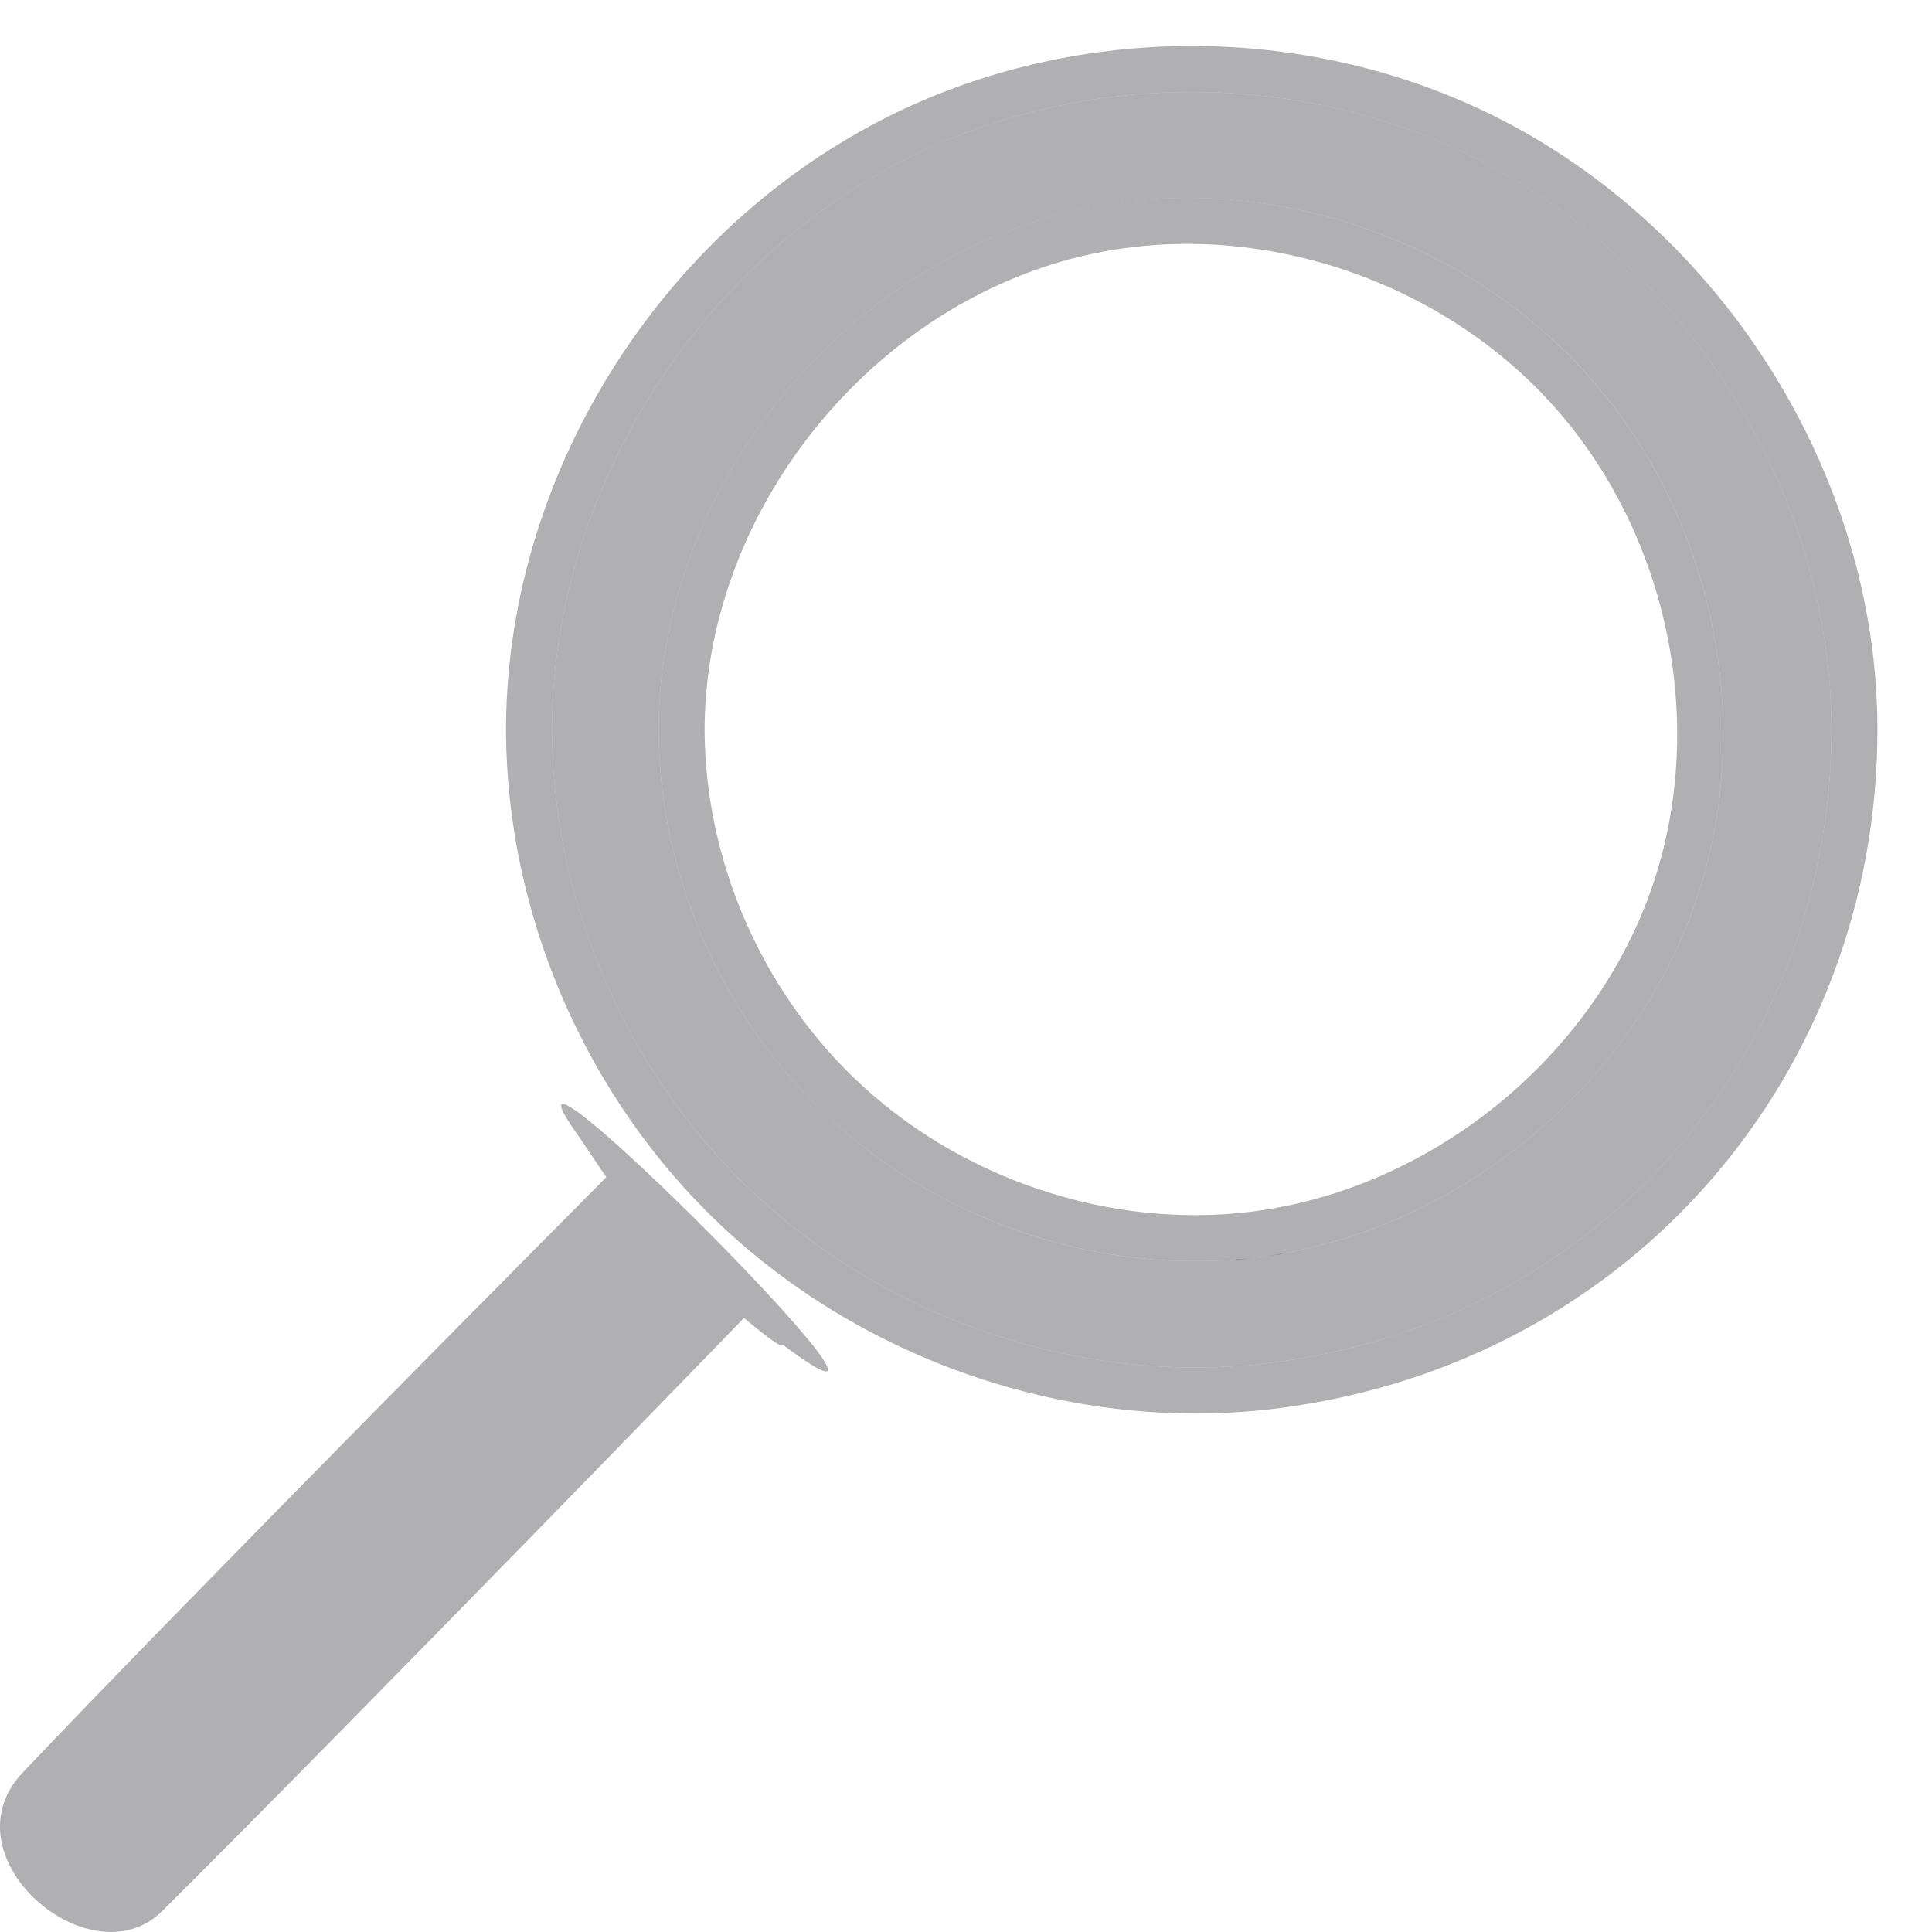
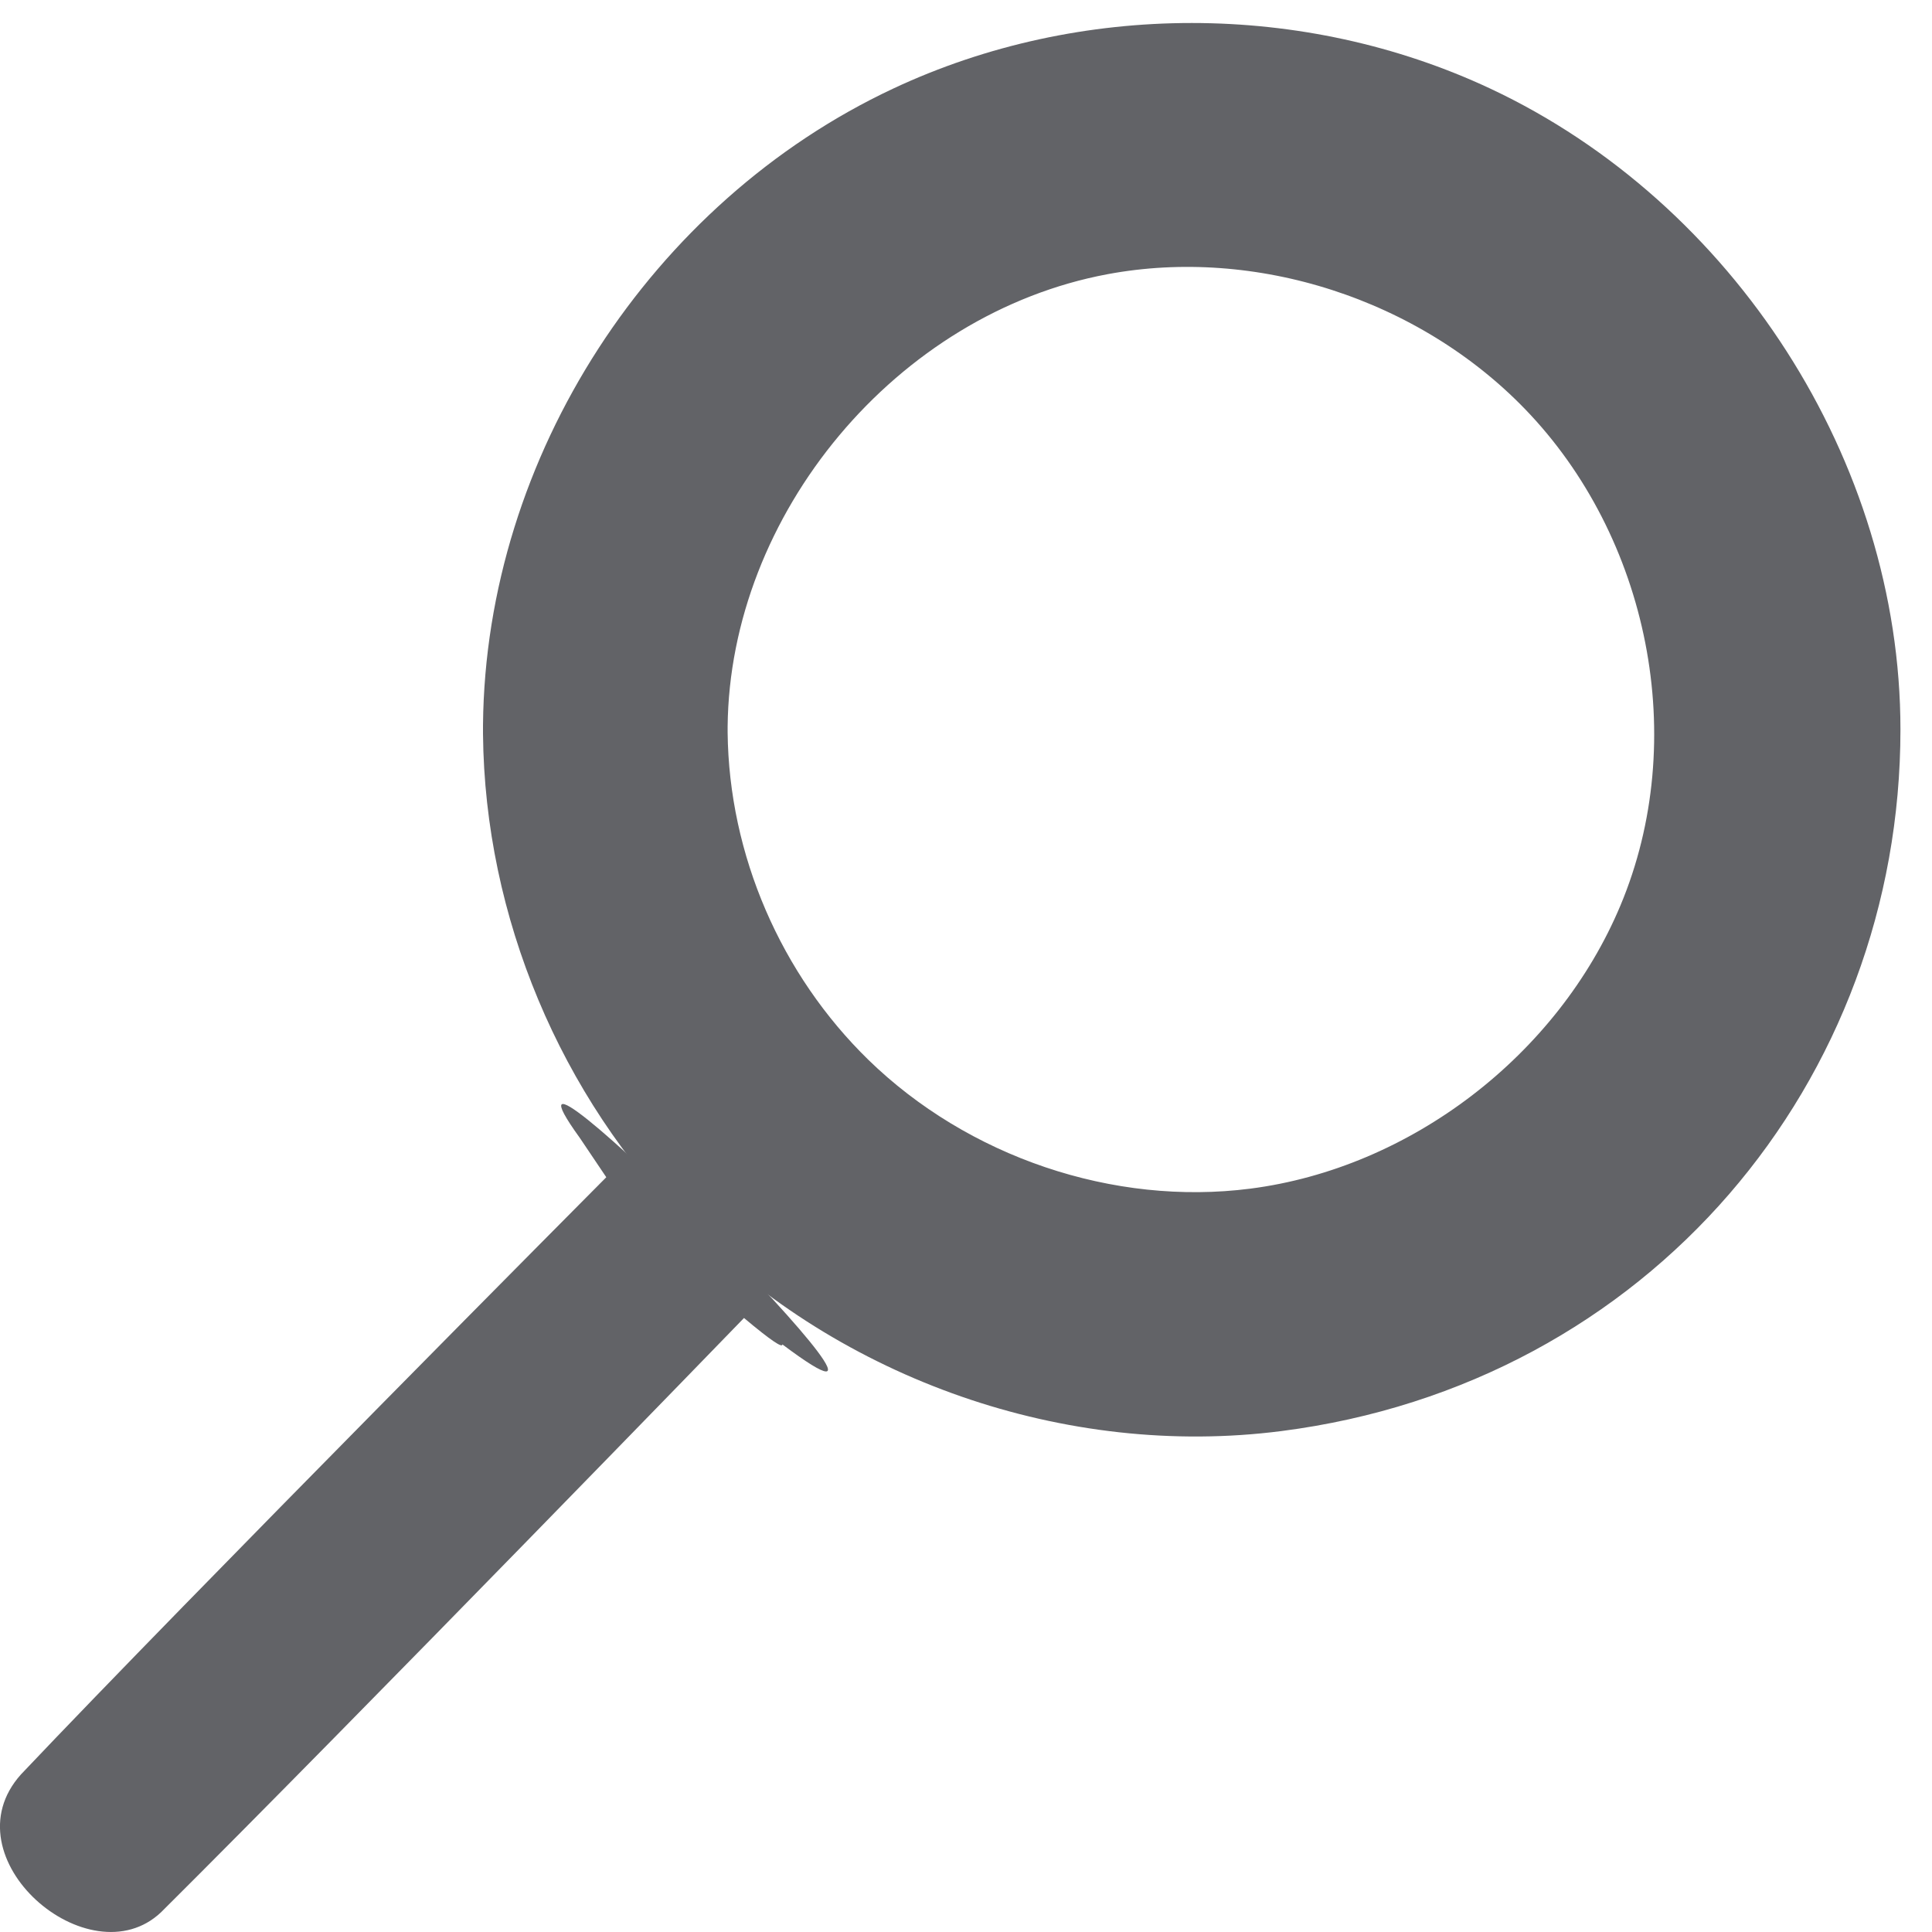
<svg xmlns="http://www.w3.org/2000/svg" width="21" height="21" viewBox="0 0 21 21" fill="none">
-   <path fill-rule="evenodd" clip-rule="evenodd" d="M6.302 12.368C4.978 10.534 10.666 16.235 8.504 14.613C8.507 14.654 8.387 14.578 8.087 14.326C8.087 14.326 3.888 18.659 1.751 20.785C0.971 21.524 -0.584 20.192 0.228 19.287C2.052 17.361 6.583 12.803 6.59 12.796L6.302 12.368Z" fill="#626367" fill-opacity="0.5" />
-   <path d="M6 7.973C6.017 9.758 6.758 11.525 8.017 12.796C9.512 14.305 11.723 15.082 13.834 14.811C17.452 14.347 19.907 11.379 19.907 7.929C19.907 5.307 18.264 2.76 15.881 1.642C14.056 0.787 11.854 0.785 10.026 1.642C7.66 2.752 6.025 5.258 6 7.884C6 7.914 6 7.944 6 7.973ZM7.159 7.891C7.185 5.226 9.251 2.738 11.9 2.244C13.768 1.895 15.789 2.553 17.115 3.924C18.664 5.525 19.182 8.041 18.305 10.133C17.519 12.005 15.695 13.406 13.686 13.664C11.964 13.885 10.159 13.269 8.916 12.057C7.825 10.994 7.174 9.503 7.159 7.966C7.159 7.941 7.159 7.916 7.159 7.891Z" fill="#626367" fill-opacity="0.5" />
-   <path d="M13.654 13.416C12.009 13.627 10.28 13.037 9.09 11.878L9.09 11.878C8.047 10.861 7.424 9.434 7.409 7.965V7.965V7.964V7.964V7.964V7.964V7.964V7.964V7.963V7.963V7.963V7.963V7.963V7.963V7.963V7.962V7.962V7.962V7.962V7.962V7.962V7.962V7.961V7.961V7.961V7.961V7.961V7.961V7.961V7.96V7.96V7.96V7.96V7.96V7.96V7.96V7.959V7.959V7.959V7.959V7.959V7.959V7.959V7.958V7.958V7.958V7.958V7.958V7.958V7.958V7.957V7.957V7.957V7.957V7.957V7.957V7.957V7.956V7.956V7.956V7.956V7.956V7.956V7.955V7.955V7.955V7.955V7.955V7.955V7.955V7.954V7.954V7.954V7.954V7.954V7.954V7.954V7.953V7.953V7.953V7.953V7.953V7.953V7.953V7.952V7.952V7.952V7.952V7.952V7.952V7.952V7.951V7.951V7.951V7.951V7.951V7.951V7.951V7.95V7.95V7.95V7.95V7.95V7.95V7.95V7.949V7.949V7.949V7.949V7.949V7.949V7.948V7.948V7.948V7.948V7.948V7.948V7.948V7.947V7.947V7.947V7.947V7.947V7.947V7.947V7.946V7.946V7.946V7.946V7.946V7.946V7.946V7.945V7.945V7.945V7.945V7.945V7.945V7.945V7.944V7.944V7.944V7.944V7.944V7.944V7.944V7.943V7.943V7.943V7.943V7.943V7.943V7.943V7.942V7.942V7.942V7.942V7.942V7.942V7.942V7.941V7.941V7.941V7.941V7.941V7.941V7.94V7.94V7.94V7.94V7.94V7.94V7.94V7.939V7.939V7.939V7.939V7.939V7.939V7.939V7.938V7.938V7.938V7.938V7.938V7.938V7.938V7.937V7.937V7.937V7.937V7.937V7.937V7.937V7.936V7.936V7.936V7.936V7.936V7.936V7.936V7.935V7.935V7.935V7.935V7.935V7.935V7.935V7.934V7.934V7.934V7.934V7.934V7.934V7.934V7.933V7.933V7.933V7.933V7.933V7.933V7.933V7.932V7.932V7.932V7.932V7.932V7.932V7.931V7.931V7.931V7.931V7.931V7.931V7.931V7.93V7.93V7.93V7.93V7.93V7.93V7.93V7.929V7.929V7.929V7.929V7.929V7.929V7.929V7.928V7.928V7.928V7.928V7.928V7.928V7.928V7.927V7.927V7.927V7.927V7.927V7.927V7.927V7.926V7.926V7.926V7.926V7.926V7.926V7.926V7.925V7.925V7.925V7.925V7.925V7.925V7.925V7.924V7.924V7.924V7.924V7.924V7.924V7.923V7.923V7.923V7.923V7.923V7.923V7.923V7.922V7.922V7.922V7.922V7.922V7.922V7.922V7.921V7.921V7.921V7.921V7.921V7.921V7.921V7.92V7.92V7.92V7.92V7.92V7.92V7.92V7.919V7.919V7.919V7.919V7.919V7.919V7.919V7.918V7.918V7.918V7.918V7.918V7.918V7.918V7.917V7.917V7.917V7.917V7.917V7.917V7.917V7.916V7.916V7.916V7.916V7.916V7.916V7.916V7.915V7.915V7.915V7.915V7.915V7.915V7.914V7.914V7.914V7.914V7.914V7.914V7.914V7.913V7.913V7.913V7.913V7.913V7.913V7.913V7.912V7.912V7.912V7.912V7.912V7.912V7.912V7.911V7.911V7.911V7.911V7.911V7.911V7.911V7.91V7.91V7.91V7.91V7.91V7.91V7.91V7.909V7.909V7.909V7.909V7.909V7.909V7.909V7.908V7.908V7.908V7.908V7.908V7.908V7.908V7.907V7.907V7.907V7.907V7.907V7.907V7.906V7.906V7.906V7.906V7.906V7.906V7.906V7.905V7.905V7.905V7.905V7.905V7.905V7.905V7.904V7.904V7.904V7.904V7.904V7.904V7.904V7.903V7.903V7.903V7.903V7.903V7.903V7.903V7.902V7.902V7.902V7.902V7.902V7.902V7.902V7.901V7.901V7.901V7.901V7.901V7.901V7.901V7.9V7.9V7.9V7.9V7.9V7.9V7.899V7.899V7.899V7.899V7.899V7.899V7.899V7.898V7.898V7.898V7.898V7.898V7.898V7.898V7.897V7.897V7.897V7.897V7.897V7.897V7.897V7.896V7.896V7.896V7.896V7.896V7.896V7.896V7.895V7.895V7.895V7.895V7.895V7.895V7.895V7.894V7.894V7.894V7.894V7.894V7.894V7.894V7.893V7.893V7.893V7.893V7.893V7.893V7.893C7.434 5.346 9.415 2.962 11.946 2.489C13.729 2.156 15.666 2.786 16.935 4.098L16.935 4.098C18.416 5.629 18.912 8.039 18.074 10.037C17.323 11.827 15.574 13.169 13.654 13.416ZM13.654 13.416L13.686 13.664L13.654 13.416ZM5.75 7.973L5.75 7.976C5.768 9.826 6.535 11.655 7.839 12.972C9.388 14.535 11.676 15.34 13.866 15.059C17.612 14.578 20.157 11.501 20.157 7.929C20.157 5.209 18.456 2.574 15.987 1.416L15.987 1.416C14.095 0.529 11.815 0.527 9.92 1.416C7.468 2.566 5.776 5.158 5.75 7.882H5.75V7.884V7.884V7.884V7.885V7.885V7.885V7.885V7.885V7.885V7.886V7.886V7.886V7.886V7.886V7.886V7.887V7.887V7.887V7.887V7.887V7.888V7.888V7.888V7.888V7.888V7.888V7.889V7.889V7.889V7.889V7.889V7.889V7.89V7.89V7.89V7.89V7.89V7.891V7.891V7.891V7.891V7.891V7.891V7.892V7.892V7.892V7.892V7.892V7.892V7.893V7.893V7.893V7.893V7.893V7.893V7.894V7.894V7.894V7.894V7.894V7.895V7.895V7.895V7.895V7.895V7.895V7.896V7.896V7.896V7.896V7.896V7.896V7.897V7.897V7.897V7.897V7.897V7.897V7.898V7.898V7.898V7.898V7.898V7.899V7.899V7.899V7.899V7.899V7.899V7.9V7.9V7.9V7.9V7.9V7.9V7.901V7.901V7.901V7.901V7.901V7.902V7.902V7.902V7.902V7.902V7.902V7.903V7.903V7.903V7.903V7.903V7.903V7.904V7.904V7.904V7.904V7.904V7.904V7.905V7.905V7.905V7.905V7.905V7.906V7.906V7.906V7.906V7.906V7.906V7.907V7.907V7.907V7.907V7.907V7.907V7.908V7.908V7.908V7.908V7.908V7.908V7.909V7.909V7.909V7.909V7.909V7.91V7.91V7.91V7.91V7.91V7.91V7.911V7.911V7.911V7.911V7.911V7.911V7.912V7.912V7.912V7.912V7.912V7.912V7.913V7.913V7.913V7.913V7.913V7.914V7.914V7.914V7.914V7.914V7.914V7.915V7.915V7.915V7.915V7.915V7.915V7.916V7.916V7.916V7.916V7.916V7.917V7.917V7.917V7.917V7.917V7.917V7.918V7.918V7.918V7.918V7.918V7.918V7.919V7.919V7.919V7.919V7.919V7.919V7.92V7.92V7.92V7.92V7.92V7.921V7.921V7.921V7.921V7.921V7.921V7.922V7.922V7.922V7.922V7.922V7.922V7.923V7.923V7.923V7.923V7.923V7.923V7.924V7.924V7.924V7.924V7.924V7.925V7.925V7.925V7.925V7.925V7.925V7.926V7.926V7.926V7.926V7.926V7.926V7.927V7.927V7.927V7.927V7.927V7.927V7.928V7.928V7.928V7.928V7.928V7.929V7.929V7.929V7.929V7.929V7.929V7.93V7.93V7.93V7.93V7.93V7.93V7.931V7.931V7.931V7.931V7.931V7.931V7.932V7.932V7.932V7.932V7.932V7.933V7.933V7.933V7.933V7.933V7.933V7.934V7.934V7.934V7.934V7.934V7.934V7.935V7.935V7.935V7.935V7.935V7.936V7.936V7.936V7.936V7.936V7.936V7.937V7.937V7.937V7.937V7.937V7.937V7.938V7.938V7.938V7.938V7.938V7.938V7.939V7.939V7.939V7.939V7.939V7.939V7.94V7.94V7.94V7.94V7.94V7.941V7.941V7.941V7.941V7.941V7.941V7.942V7.942V7.942V7.942V7.942V7.942V7.943V7.943V7.943V7.943V7.943V7.944V7.944V7.944V7.944V7.944V7.944V7.945V7.945V7.945V7.945V7.945V7.945V7.946V7.946V7.946V7.946V7.946V7.946V7.947V7.947V7.947V7.947V7.947V7.947V7.948V7.948V7.948V7.948V7.948V7.949V7.949V7.949V7.949V7.949V7.949V7.95V7.95V7.95V7.95V7.95V7.95V7.951V7.951V7.951V7.951V7.951V7.951V7.952V7.952V7.952V7.952V7.952V7.953V7.953V7.953V7.953V7.953V7.953V7.954V7.954V7.954V7.954V7.954V7.954V7.955V7.955V7.955V7.955V7.955V7.955V7.956V7.956V7.956V7.956V7.956V7.957V7.957V7.957V7.957V7.957V7.957V7.958V7.958V7.958V7.958V7.958V7.958V7.959V7.959V7.959V7.959V7.959V7.959V7.96V7.96V7.96V7.96V7.96V7.96V7.961V7.961V7.961V7.961V7.961V7.962V7.962V7.962V7.962V7.962V7.962V7.963V7.963V7.963V7.963V7.963V7.963V7.964V7.964V7.964V7.964V7.964V7.964V7.965V7.965V7.965V7.965V7.965V7.966V7.966V7.966V7.966V7.966V7.966V7.967V7.967V7.967V7.967V7.967V7.967V7.968V7.968V7.968V7.968V7.968V7.968V7.969V7.969V7.969V7.969V7.969V7.97V7.97V7.97V7.97V7.97V7.97V7.971V7.971V7.971V7.971V7.971V7.971V7.972V7.972V7.972V7.972V7.972V7.972V7.973V7.973V7.973L5.75 7.973Z" stroke="#626367" stroke-opacity="0.5" stroke-width="0.5" />
+   <path fillRule="evenodd" clipRule="evenodd" d="M6.302 12.368C4.978 10.534 10.666 16.235 8.504 14.613C8.507 14.654 8.387 14.578 8.087 14.326C8.087 14.326 3.888 18.659 1.751 20.785C0.971 21.524 -0.584 20.192 0.228 19.287C2.052 17.361 6.583 12.803 6.59 12.796L6.302 12.368Z" fill="#626367" fillOpacity="0.5" />
+   <path d="M6 7.973C6.017 9.758 6.758 11.525 8.017 12.796C9.512 14.305 11.723 15.082 13.834 14.811C17.452 14.347 19.907 11.379 19.907 7.929C19.907 5.307 18.264 2.76 15.881 1.642C14.056 0.787 11.854 0.785 10.026 1.642C7.66 2.752 6.025 5.258 6 7.884C6 7.914 6 7.944 6 7.973ZM7.159 7.891C7.185 5.226 9.251 2.738 11.9 2.244C13.768 1.895 15.789 2.553 17.115 3.924C18.664 5.525 19.182 8.041 18.305 10.133C17.519 12.005 15.695 13.406 13.686 13.664C11.964 13.885 10.159 13.269 8.916 12.057C7.825 10.994 7.174 9.503 7.159 7.966C7.159 7.941 7.159 7.916 7.159 7.891Z" fill="#626367" fillOpacity="0.5" />
+   <path d="M13.654 13.416C12.009 13.627 10.28 13.037 9.09 11.878L9.09 11.878C8.047 10.861 7.424 9.434 7.409 7.965V7.965V7.964V7.964V7.964V7.964V7.964V7.964V7.963V7.963V7.963V7.963V7.963V7.963V7.963V7.962V7.962V7.962V7.962V7.962V7.962V7.962V7.961V7.961V7.961V7.961V7.961V7.961V7.961V7.96V7.96V7.96V7.96V7.96V7.96V7.96V7.959V7.959V7.959V7.959V7.959V7.959V7.959V7.958V7.958V7.958V7.958V7.958V7.958V7.958V7.957V7.957V7.957V7.957V7.957V7.957V7.957V7.956V7.956V7.956V7.956V7.956V7.956V7.955V7.955V7.955V7.955V7.955V7.955V7.955V7.954V7.954V7.954V7.954V7.954V7.954V7.954V7.953V7.953V7.953V7.953V7.953V7.953V7.953V7.952V7.952V7.952V7.952V7.952V7.952V7.952V7.951V7.951V7.951V7.951V7.951V7.951V7.951V7.95V7.95V7.95V7.95V7.95V7.95V7.95V7.949V7.949V7.949V7.949V7.949V7.949V7.948V7.948V7.948V7.948V7.948V7.948V7.948V7.947V7.947V7.947V7.947V7.947V7.947V7.947V7.946V7.946V7.946V7.946V7.946V7.946V7.946V7.945V7.945V7.945V7.945V7.945V7.945V7.945V7.944V7.944V7.944V7.944V7.944V7.944V7.944V7.943V7.943V7.943V7.943V7.943V7.943V7.943V7.942V7.942V7.942V7.942V7.942V7.942V7.942V7.941V7.941V7.941V7.941V7.941V7.941V7.94V7.94V7.94V7.94V7.94V7.94V7.94V7.939V7.939V7.939V7.939V7.939V7.939V7.939V7.938V7.938V7.938V7.938V7.938V7.938V7.938V7.937V7.937V7.937V7.937V7.937V7.937V7.937V7.936V7.936V7.936V7.936V7.936V7.936V7.936V7.935V7.935V7.935V7.935V7.935V7.935V7.935V7.934V7.934V7.934V7.934V7.934V7.934V7.934V7.933V7.933V7.933V7.933V7.933V7.933V7.933V7.932V7.932V7.932V7.932V7.932V7.932V7.931V7.931V7.931V7.931V7.931V7.931V7.931V7.93V7.93V7.93V7.93V7.93V7.93V7.93V7.929V7.929V7.929V7.929V7.929V7.929V7.929V7.928V7.928V7.928V7.928V7.928V7.928V7.928V7.927V7.927V7.927V7.927V7.927V7.927V7.927V7.926V7.926V7.926V7.926V7.926V7.926V7.926V7.925V7.925V7.925V7.925V7.925V7.925V7.925V7.924V7.924V7.924V7.924V7.924V7.924V7.923V7.923V7.923V7.923V7.923V7.923V7.923V7.922V7.922V7.922V7.922V7.922V7.922V7.922V7.921V7.921V7.921V7.921V7.921V7.921V7.921V7.92V7.92V7.92V7.92V7.92V7.92V7.92V7.919V7.919V7.919V7.919V7.919V7.919V7.919V7.918V7.918V7.918V7.918V7.918V7.918V7.918V7.917V7.917V7.917V7.917V7.917V7.917V7.917V7.916V7.916V7.916V7.916V7.916V7.916V7.916V7.915V7.915V7.915V7.915V7.915V7.915V7.914V7.914V7.914V7.914V7.914V7.914V7.914V7.913V7.913V7.913V7.913V7.913V7.913V7.913V7.912V7.912V7.912V7.912V7.912V7.912V7.912V7.911V7.911V7.911V7.911V7.911V7.911V7.911V7.91V7.91V7.91V7.91V7.91V7.91V7.91V7.909V7.909V7.909V7.909V7.909V7.909V7.909V7.908V7.908V7.908V7.908V7.908V7.908V7.908V7.907V7.907V7.907V7.907V7.907V7.907V7.906V7.906V7.906V7.906V7.906V7.906V7.906V7.905V7.905V7.905V7.905V7.905V7.905V7.905V7.904V7.904V7.904V7.904V7.904V7.904V7.904V7.903V7.903V7.903V7.903V7.903V7.903V7.903V7.902V7.902V7.902V7.902V7.902V7.902V7.902V7.901V7.901V7.901V7.901V7.901V7.901V7.901V7.9V7.9V7.9V7.9V7.9V7.9V7.899V7.899V7.899V7.899V7.899V7.899V7.899V7.898V7.898V7.898V7.898V7.898V7.898V7.898V7.897V7.897V7.897V7.897V7.897V7.897V7.897V7.896V7.896V7.896V7.896V7.896V7.896V7.896V7.895V7.895V7.895V7.895V7.895V7.895V7.895V7.894V7.894V7.894V7.894V7.894V7.894V7.894V7.893V7.893V7.893V7.893V7.893V7.893V7.893C7.434 5.346 9.415 2.962 11.946 2.489C13.729 2.156 15.666 2.786 16.935 4.098L16.935 4.098C18.416 5.629 18.912 8.039 18.074 10.037C17.323 11.827 15.574 13.169 13.654 13.416ZM13.654 13.416L13.686 13.664L13.654 13.416ZM5.75 7.973L5.75 7.976C5.768 9.826 6.535 11.655 7.839 12.972C9.388 14.535 11.676 15.34 13.866 15.059C17.612 14.578 20.157 11.501 20.157 7.929C20.157 5.209 18.456 2.574 15.987 1.416L15.987 1.416C14.095 0.529 11.815 0.527 9.92 1.416C7.468 2.566 5.776 5.158 5.75 7.882H5.75V7.884V7.884V7.884V7.885V7.885V7.885V7.885V7.885V7.885V7.886V7.886V7.886V7.886V7.886V7.886V7.887V7.887V7.887V7.887V7.887V7.888V7.888V7.888V7.888V7.888V7.888V7.889V7.889V7.889V7.889V7.889V7.889V7.89V7.89V7.89V7.89V7.89V7.891V7.891V7.891V7.891V7.891V7.891V7.892V7.892V7.892V7.892V7.892V7.892V7.893V7.893V7.893V7.893V7.893V7.893V7.894V7.894V7.894V7.894V7.894V7.895V7.895V7.895V7.895V7.895V7.895V7.896V7.896V7.896V7.896V7.896V7.896V7.897V7.897V7.897V7.897V7.897V7.897V7.898V7.898V7.898V7.898V7.898V7.899V7.899V7.899V7.899V7.899V7.899V7.9V7.9V7.9V7.9V7.9V7.9V7.901V7.901V7.901V7.901V7.901V7.902V7.902V7.902V7.902V7.902V7.902V7.903V7.903V7.903V7.903V7.903V7.903V7.904V7.904V7.904V7.904V7.904V7.904V7.905V7.905V7.905V7.905V7.905V7.906V7.906V7.906V7.906V7.906V7.906V7.907V7.907V7.907V7.907V7.907V7.907V7.908V7.908V7.908V7.908V7.908V7.908V7.909V7.909V7.909V7.909V7.909V7.91V7.91V7.91V7.91V7.91V7.91V7.911V7.911V7.911V7.911V7.911V7.911V7.912V7.912V7.912V7.912V7.912V7.912V7.913V7.913V7.913V7.913V7.913V7.914V7.914V7.914V7.914V7.914V7.914V7.915V7.915V7.915V7.915V7.915V7.915V7.916V7.916V7.916V7.916V7.916V7.917V7.917V7.917V7.917V7.917V7.917V7.918V7.918V7.918V7.918V7.918V7.918V7.919V7.919V7.919V7.919V7.919V7.919V7.92V7.92V7.92V7.92V7.92V7.921V7.921V7.921V7.921V7.921V7.921V7.922V7.922V7.922V7.922V7.922V7.922V7.923V7.923V7.923V7.923V7.923V7.923V7.924V7.924V7.924V7.924V7.924V7.925V7.925V7.925V7.925V7.925V7.925V7.926V7.926V7.926V7.926V7.926V7.926V7.927V7.927V7.927V7.927V7.927V7.927V7.928V7.928V7.928V7.928V7.928V7.929V7.929V7.929V7.929V7.929V7.929V7.93V7.93V7.93V7.93V7.93V7.93V7.931V7.931V7.931V7.931V7.931V7.931V7.932V7.932V7.932V7.932V7.932V7.933V7.933V7.933V7.933V7.933V7.933V7.934V7.934V7.934V7.934V7.934V7.934V7.935V7.935V7.935V7.935V7.935V7.936V7.936V7.936V7.936V7.936V7.936V7.937V7.937V7.937V7.937V7.937V7.937V7.938V7.938V7.938V7.938V7.938V7.938V7.939V7.939V7.939V7.939V7.939V7.939V7.94V7.94V7.94V7.94V7.94V7.941V7.941V7.941V7.941V7.941V7.941V7.942V7.942V7.942V7.942V7.942V7.942V7.943V7.943V7.943V7.943V7.943V7.944V7.944V7.944V7.944V7.944V7.944V7.945V7.945V7.945V7.945V7.945V7.945V7.946V7.946V7.946V7.946V7.946V7.946V7.947V7.947V7.947V7.947V7.947V7.947V7.948V7.948V7.948V7.948V7.948V7.949V7.949V7.949V7.949V7.949V7.949V7.95V7.95V7.95V7.95V7.95V7.95V7.951V7.951V7.951V7.951V7.951V7.951V7.952V7.952V7.952V7.952V7.952V7.953V7.953V7.953V7.953V7.953V7.953V7.954V7.954V7.954V7.954V7.954V7.954V7.955V7.955V7.955V7.955V7.955V7.955V7.956V7.956V7.956V7.956V7.956V7.957V7.957V7.957V7.957V7.957V7.957V7.958V7.958V7.958V7.958V7.958V7.958V7.959V7.959V7.959V7.959V7.959V7.959V7.96V7.96V7.96V7.96V7.96V7.96V7.961V7.961V7.961V7.961V7.961V7.962V7.962V7.962V7.962V7.962V7.962V7.963V7.963V7.963V7.963V7.963V7.963V7.964V7.964V7.964V7.964V7.964V7.964V7.965V7.965V7.965V7.965V7.965V7.966V7.966V7.966V7.966V7.966V7.966V7.967V7.967V7.967V7.967V7.967V7.967V7.968V7.968V7.968V7.968V7.968V7.968V7.969V7.969V7.969V7.969V7.969V7.97V7.97V7.97V7.97V7.97V7.97V7.971V7.971V7.971V7.971V7.971V7.971V7.972V7.972V7.972V7.972V7.972V7.972V7.973V7.973V7.973L5.75 7.973Z" stroke="#626367" strokeOpacity="0.5" strokeWidth="0.5" />
</svg>
